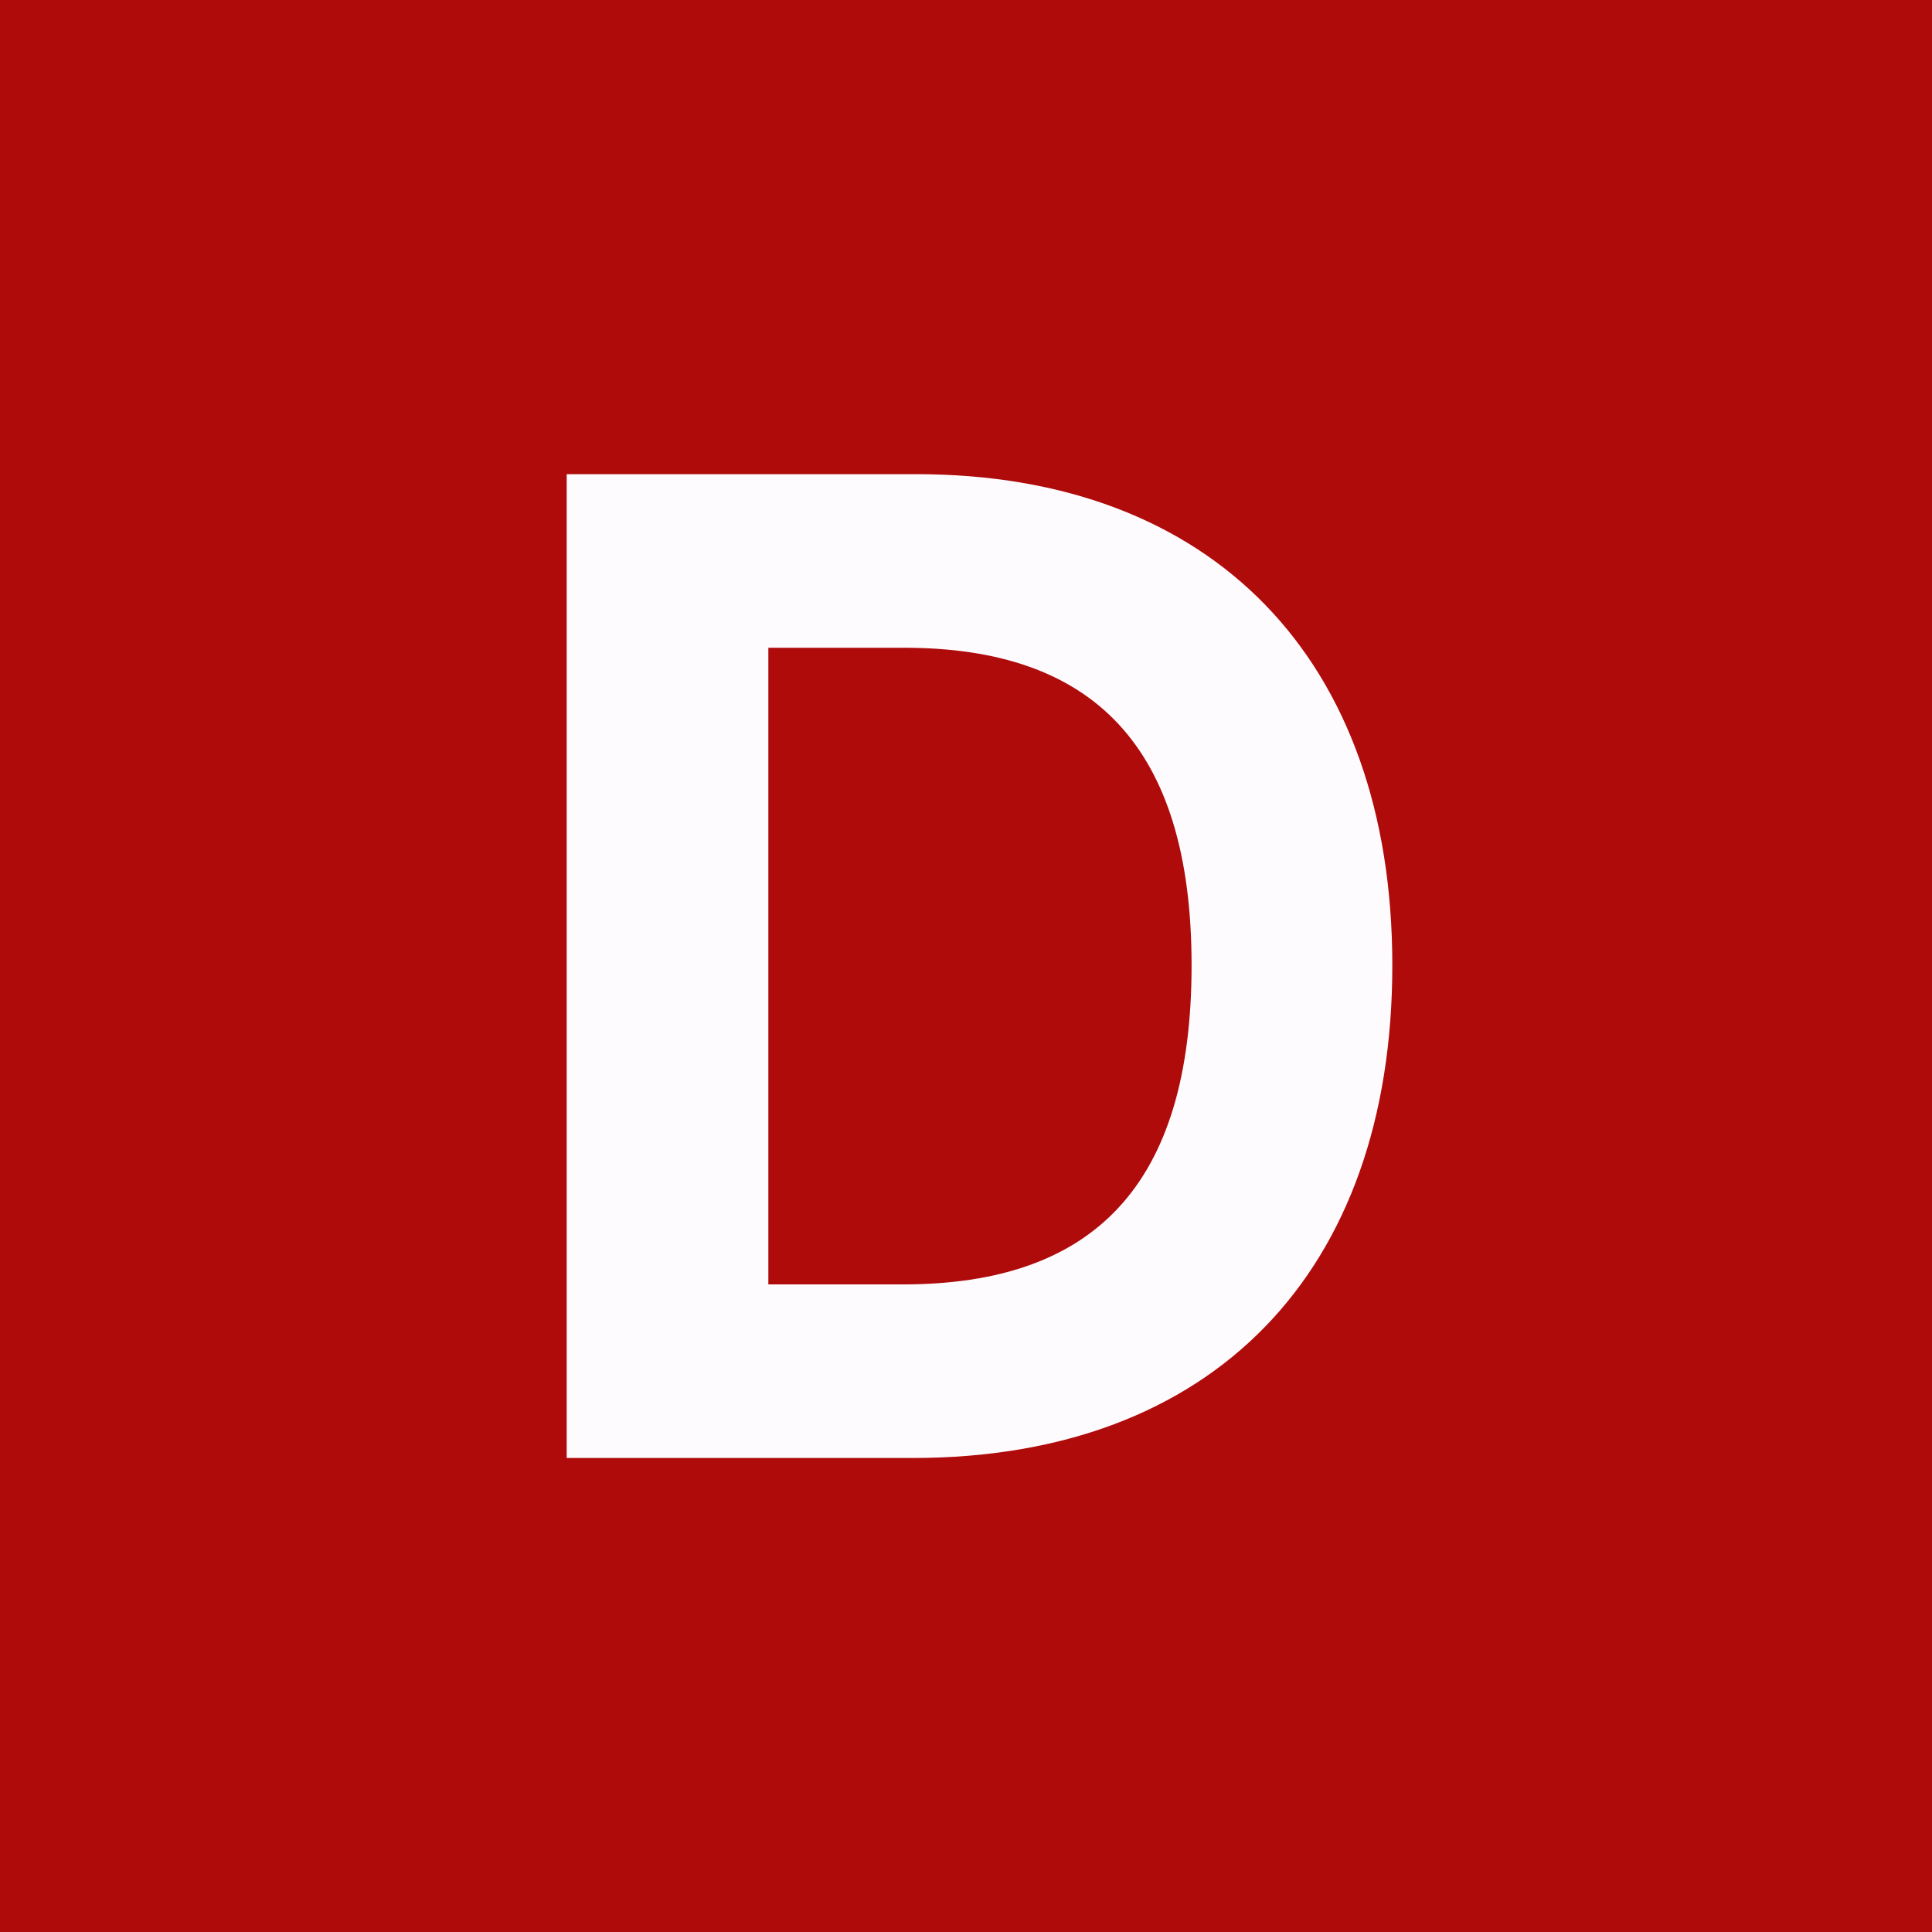
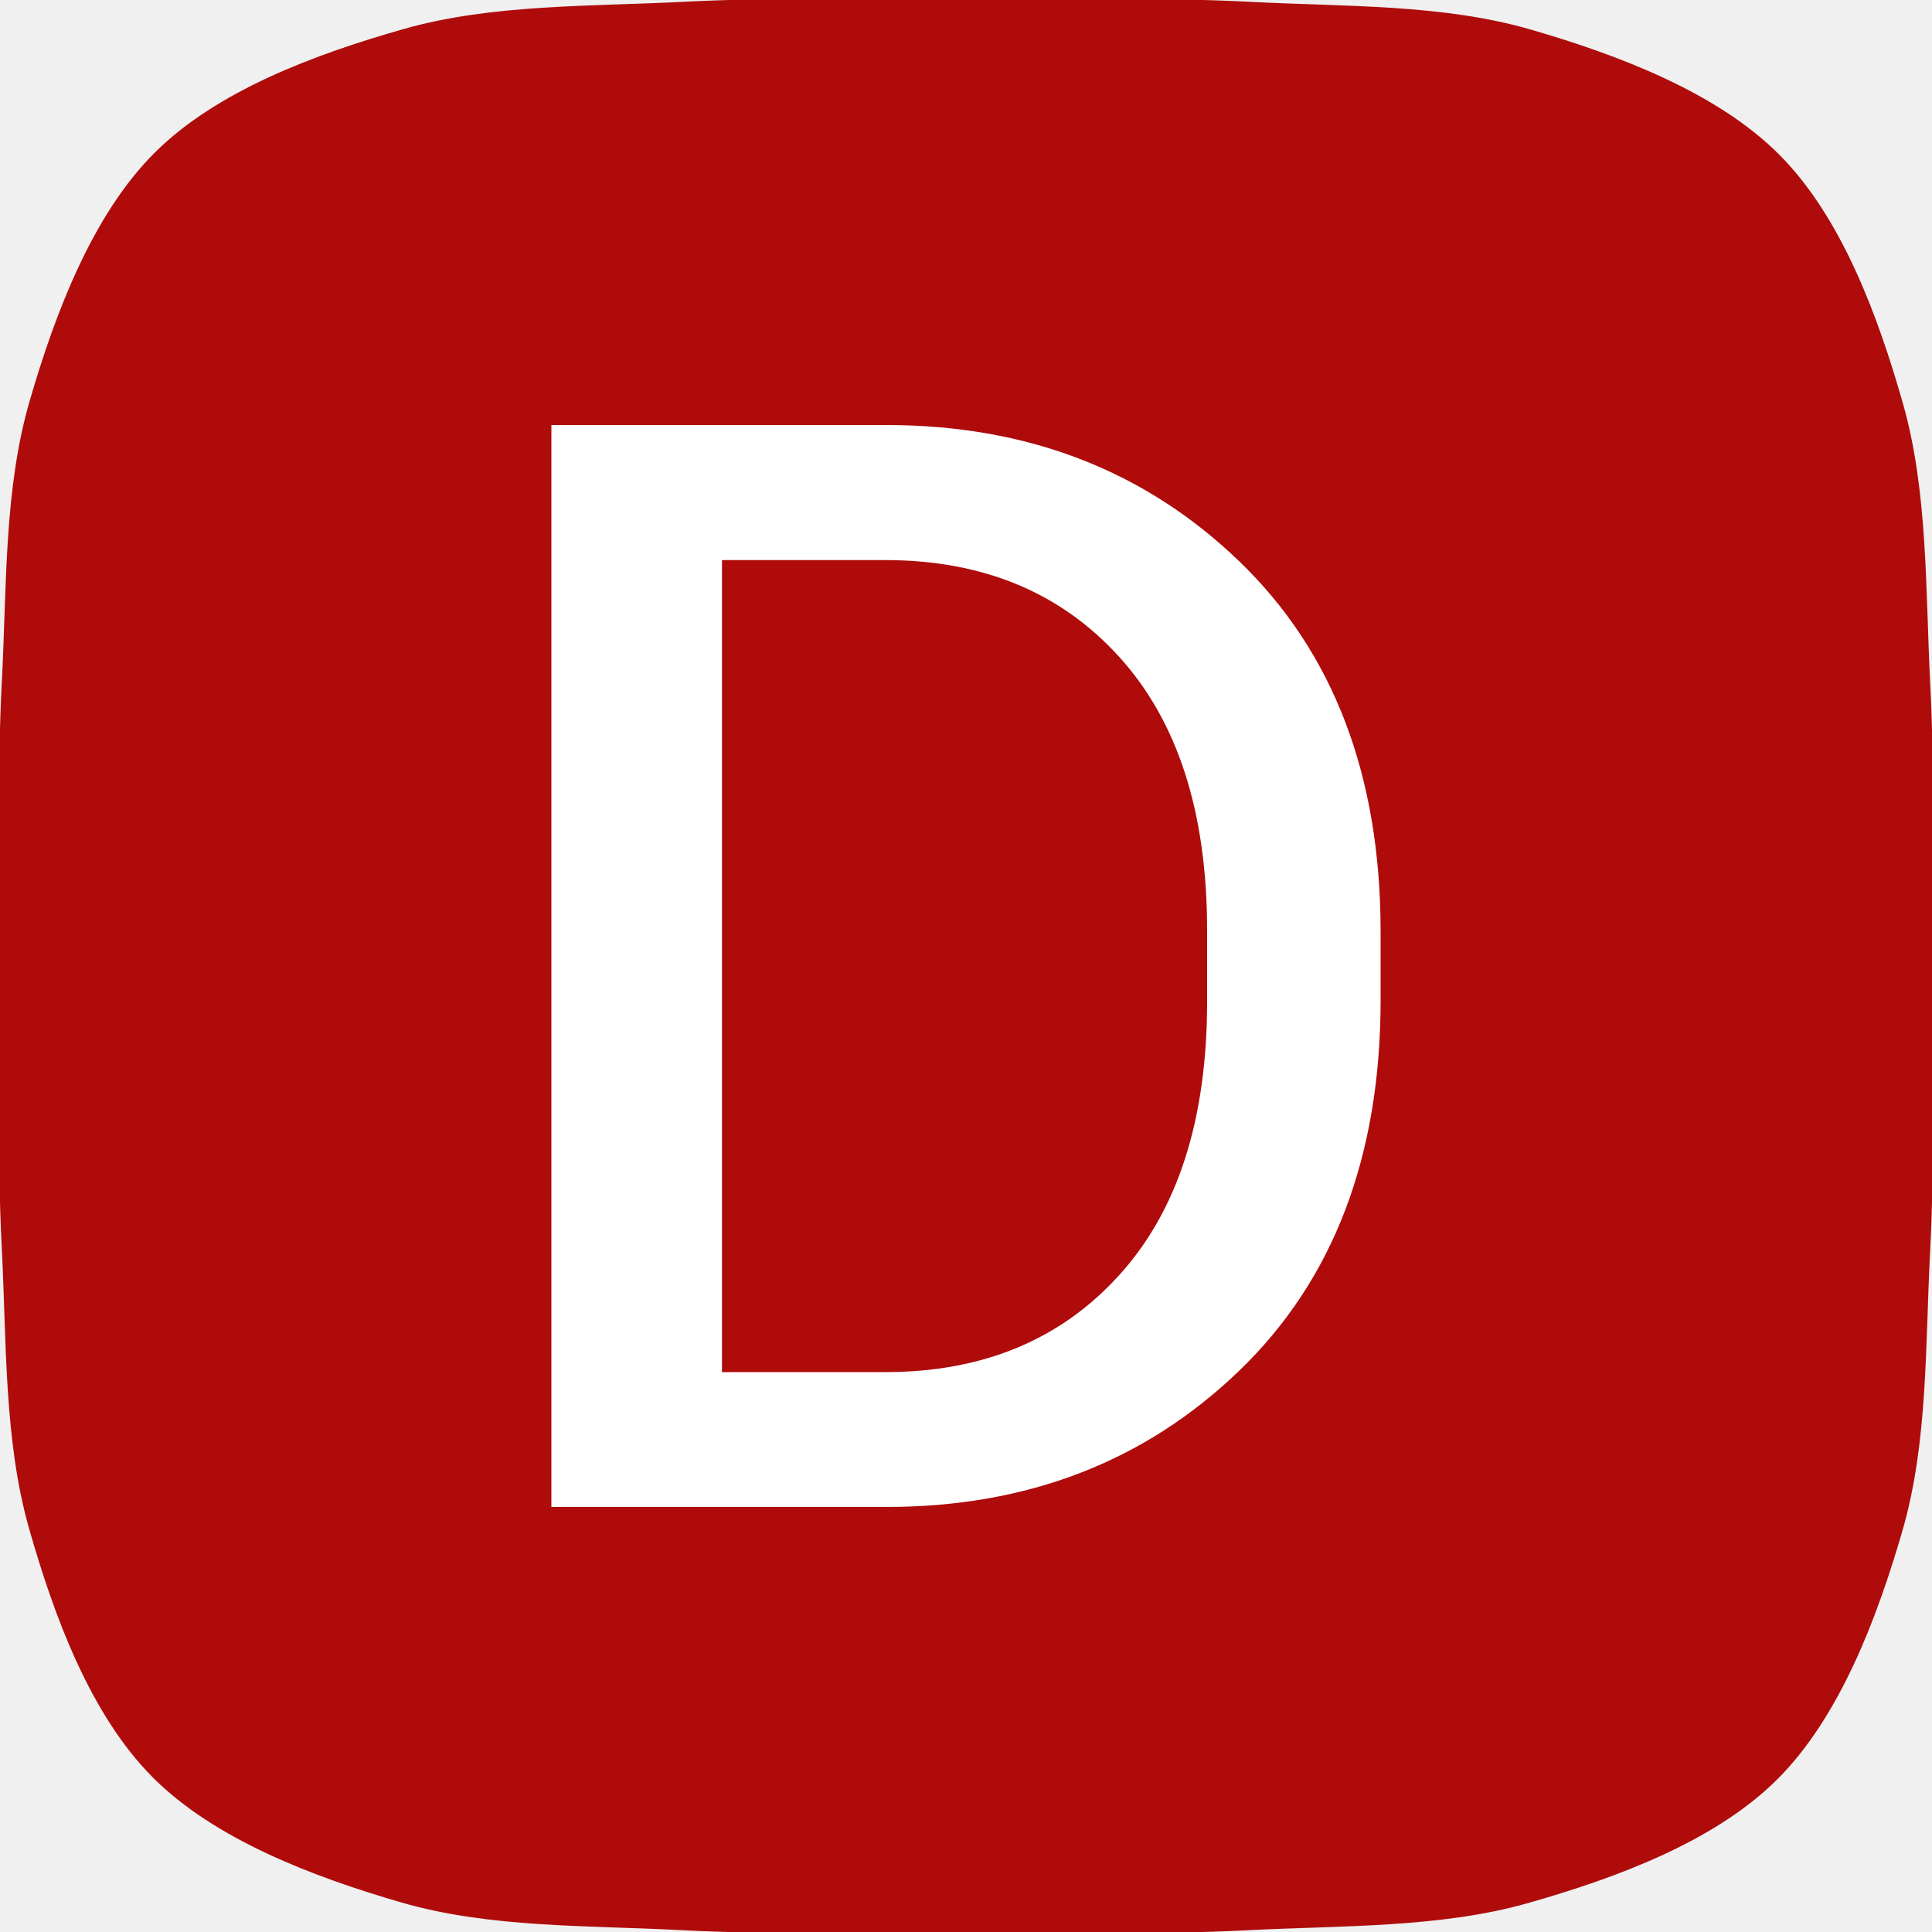
<svg xmlns="http://www.w3.org/2000/svg" viewBox="0 0 100 100">
-   <rect width="100" height="100" fill="#AF0B0B" />
-   <text x="50" y="50" font-family="system-ui, -apple-system, sans-serif" font-size="70" font-weight="700" fill="#FEFBFF" text-anchor="middle" dominant-baseline="central">D</text>
+   <style>
+     .bg { fill: #AF0B0B } .fg { fill: #FFFFFF }
+     @media (prefers-color-scheme: dark) { .bg { fill: #FFB3AB } .fg { fill: #680005 } }
+   </style>
+   <g class="bg">
+     <path d="M100 50C100 45.1 100.16 40.3 99.91 35.45C99.66 30.6 99.8 25.47 98.5 20.9C97.2 16.33 95.32 11.25 92.11 8.02C88.9 4.79 83.78 2.85 79.23 1.53C74.68 0.21 69.69 0.35 64.82 0.1C59.95 -0.16 54.9 0 50 0C45.1 -0 40.3 -0.16 35.45 0.09C30.6 0.34 25.47 0.2 20.9 1.5C16.33 2.8 11.25 4.68 8.02 7.89C4.79 11.1 2.85 16.22 1.53 20.77C0.21 25.32 0.35 30.31 0.1 35.18C-0.16 40.05 0 45.1 0 50C-0 54.9 -0.16 59.7 0.09 64.55C0.34 69.4 0.2 74.53 1.5 79.1C2.8 83.67 4.68 88.75 7.89 91.98C11.1 95.21 16.22 97.15 20.77 98.47C25.32 99.79 30.31 99.65 35.18 99.9C40.05 100.16 45.1 100 50 100C54.9 100 59.7 100.16 64.55 99.91C69.4 99.66 74.53 99.8 79.1 98.5C83.67 97.2 88.75 95.32 91.98 92.11C95.21 88.9 97.15 83.78 98.47 79.23C99.79 74.68 99.65 69.69 99.9 64.82C100.16 59.95 100 54.9 100 50Z" />
+   </g>
+   <path class="fg" d="M28.54 78H45.88Q56.82 78 64.14 70.95Q71.46 63.9 71.46 51.76V48.23Q71.46 36.1 64.14 29.05Q56.82 22 45.88 22H28.54ZM37.37 71.02V28.99H45.82Q53.39 28.99 57.93 34Q62.48 39.01 62.48 48.16V51.84Q62.48 60.99 57.93 66Q53.39 71.02 45.82 71.02Z" />
</svg>
